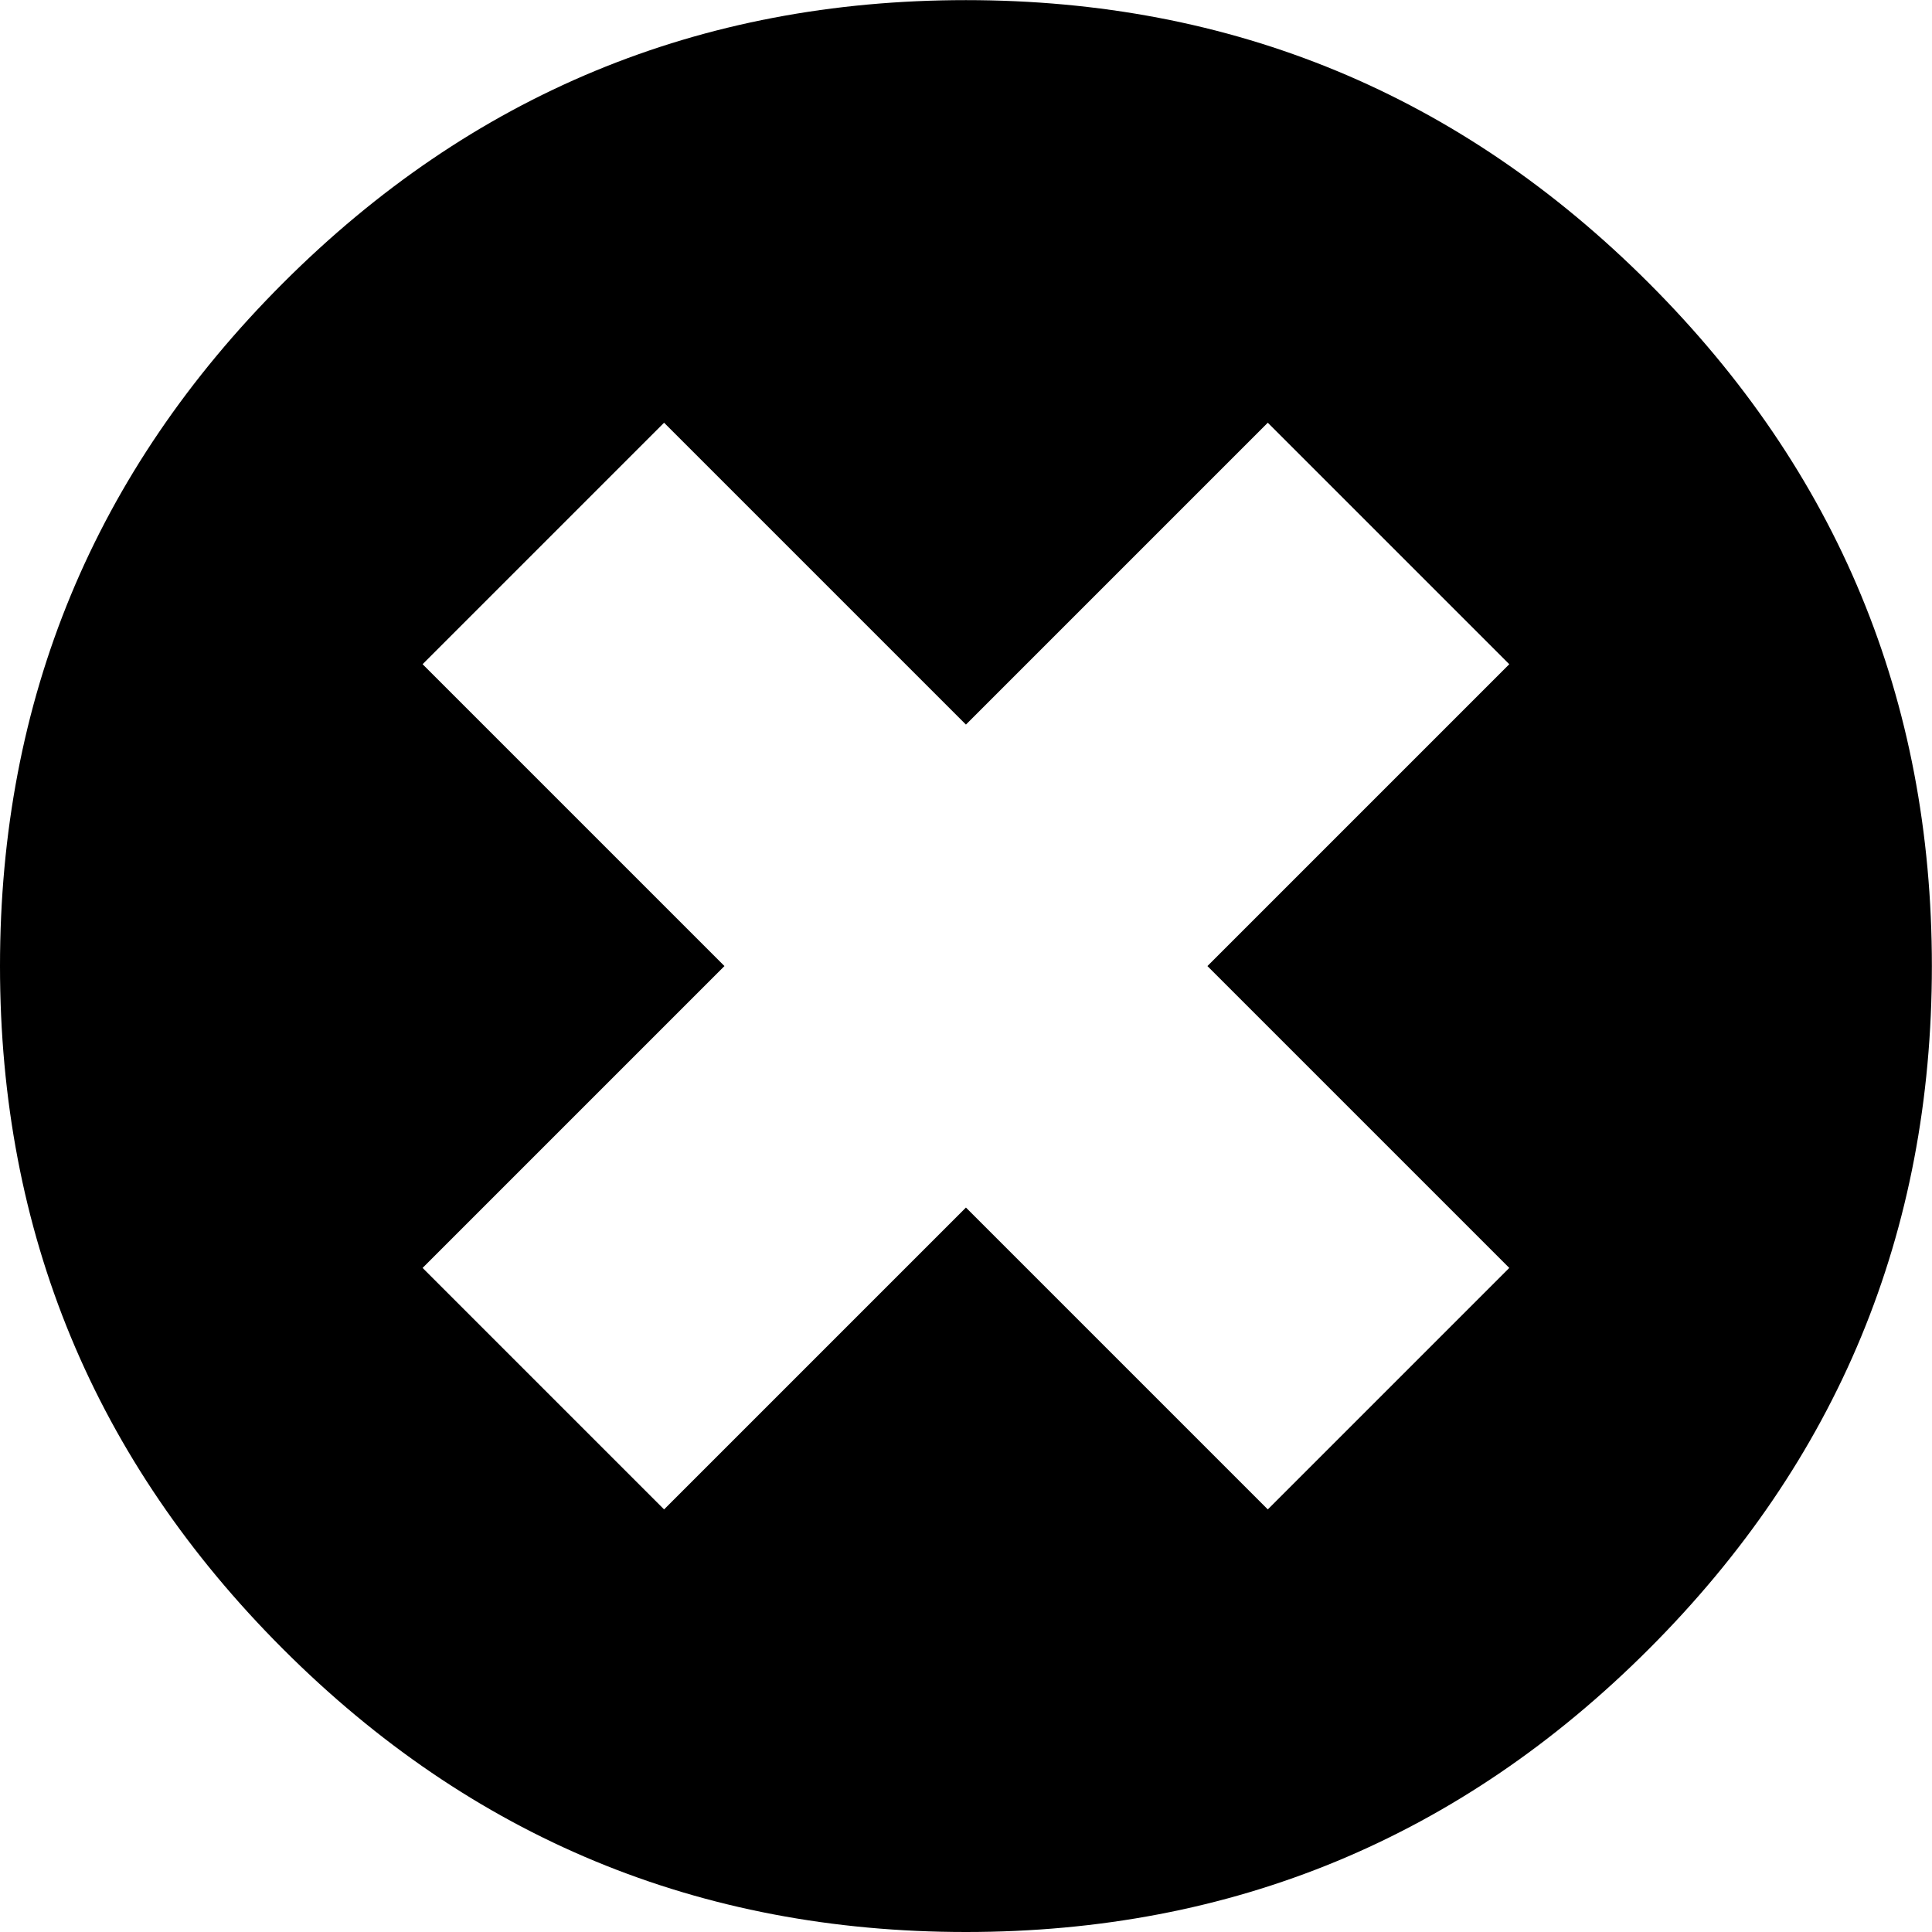
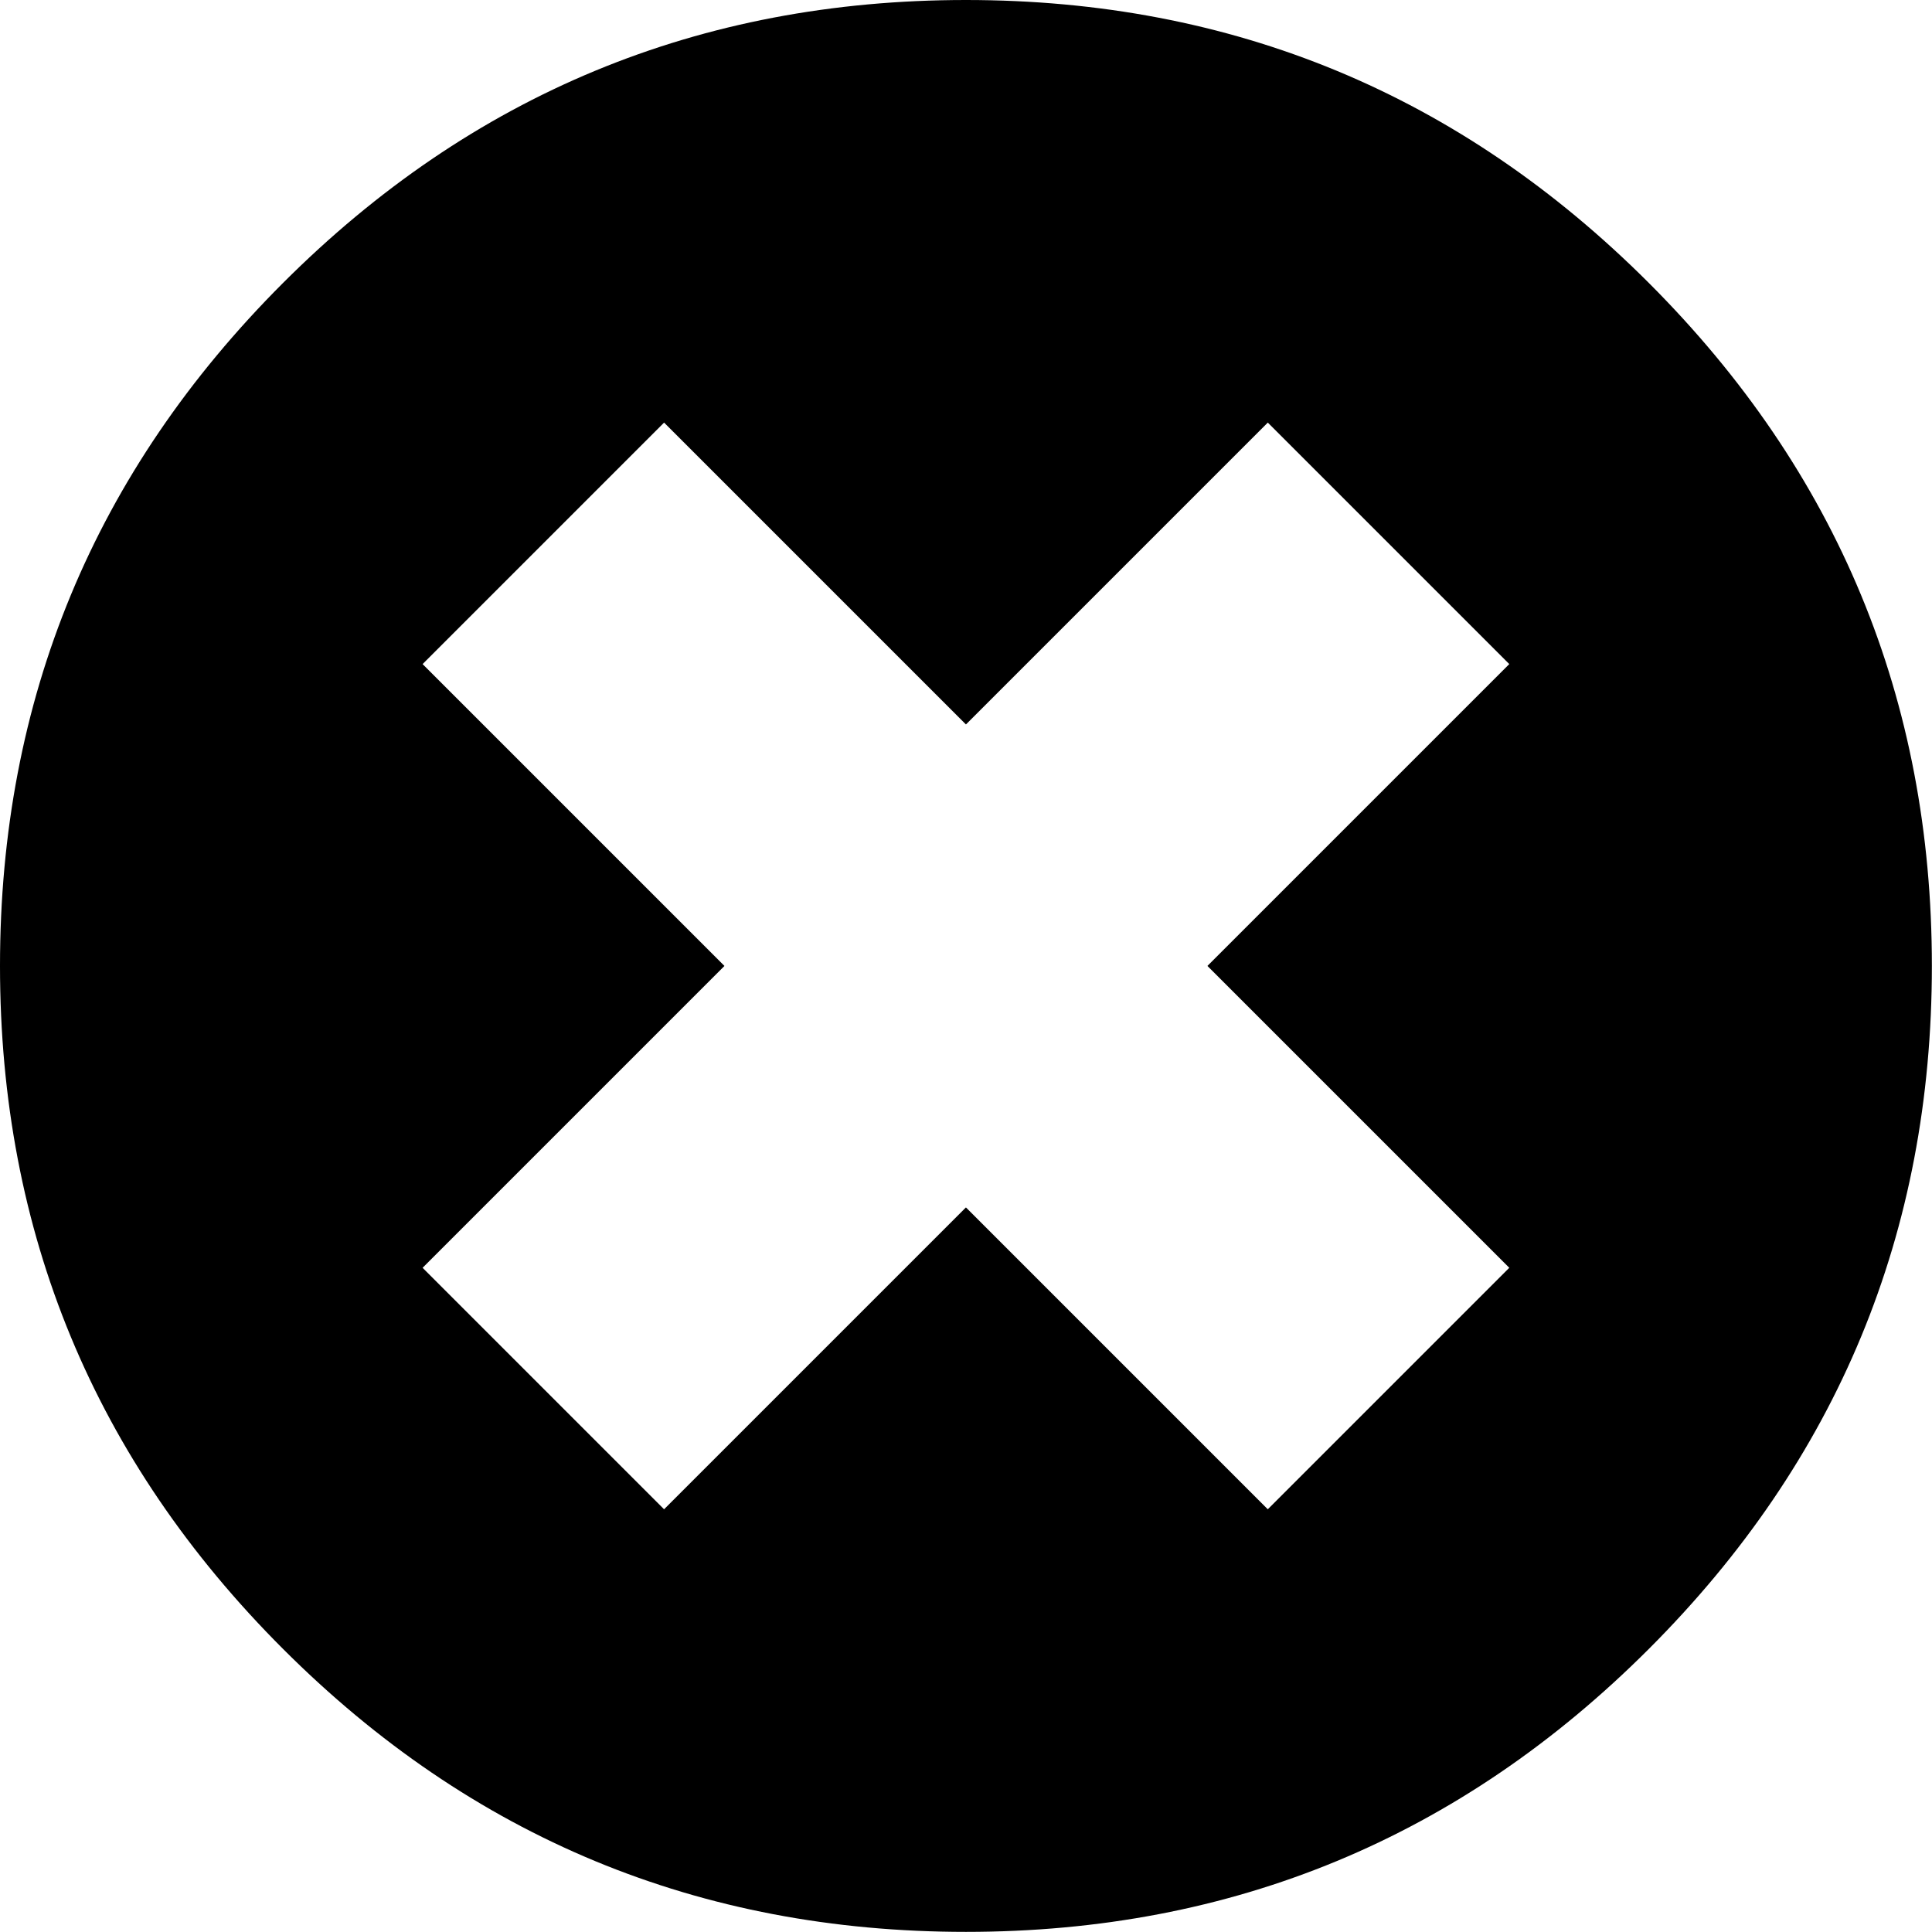
<svg xmlns="http://www.w3.org/2000/svg" height="1000" width="1000">
-   <path d="M0 500.032q0-207.018 146.475-353.493t353.493-146.475 353.493 146.475 146.475 353.493-146.475 353.493-353.493 146.475-353.493-146.475-146.475-353.493zm218.736 156.24l124.992 124.992 156.24-156.24 156.24 156.24 124.992-124.992-156.24-156.24 156.24-156.24-124.992-124.992-156.24 156.24-156.24-156.24-124.992 124.992 156.24 156.24z" />
+   <path d="M0 499.968q0 -207.018 146.475 -353.493t353.493 -146.475 353.493 146.475 146.475 353.493 -146.475 353.493 -353.493 146.475 -353.493 -146.475 -146.475 -353.493zm218.736 156.24l124.992 124.992 156.24 -156.24 156.24 156.24 124.992 -124.992 -156.24 -156.24 156.24 -156.24 -124.992 -124.992 -156.24 156.24 -156.24 -156.24 -124.992 124.992 156.24 156.24z" />
</svg>
